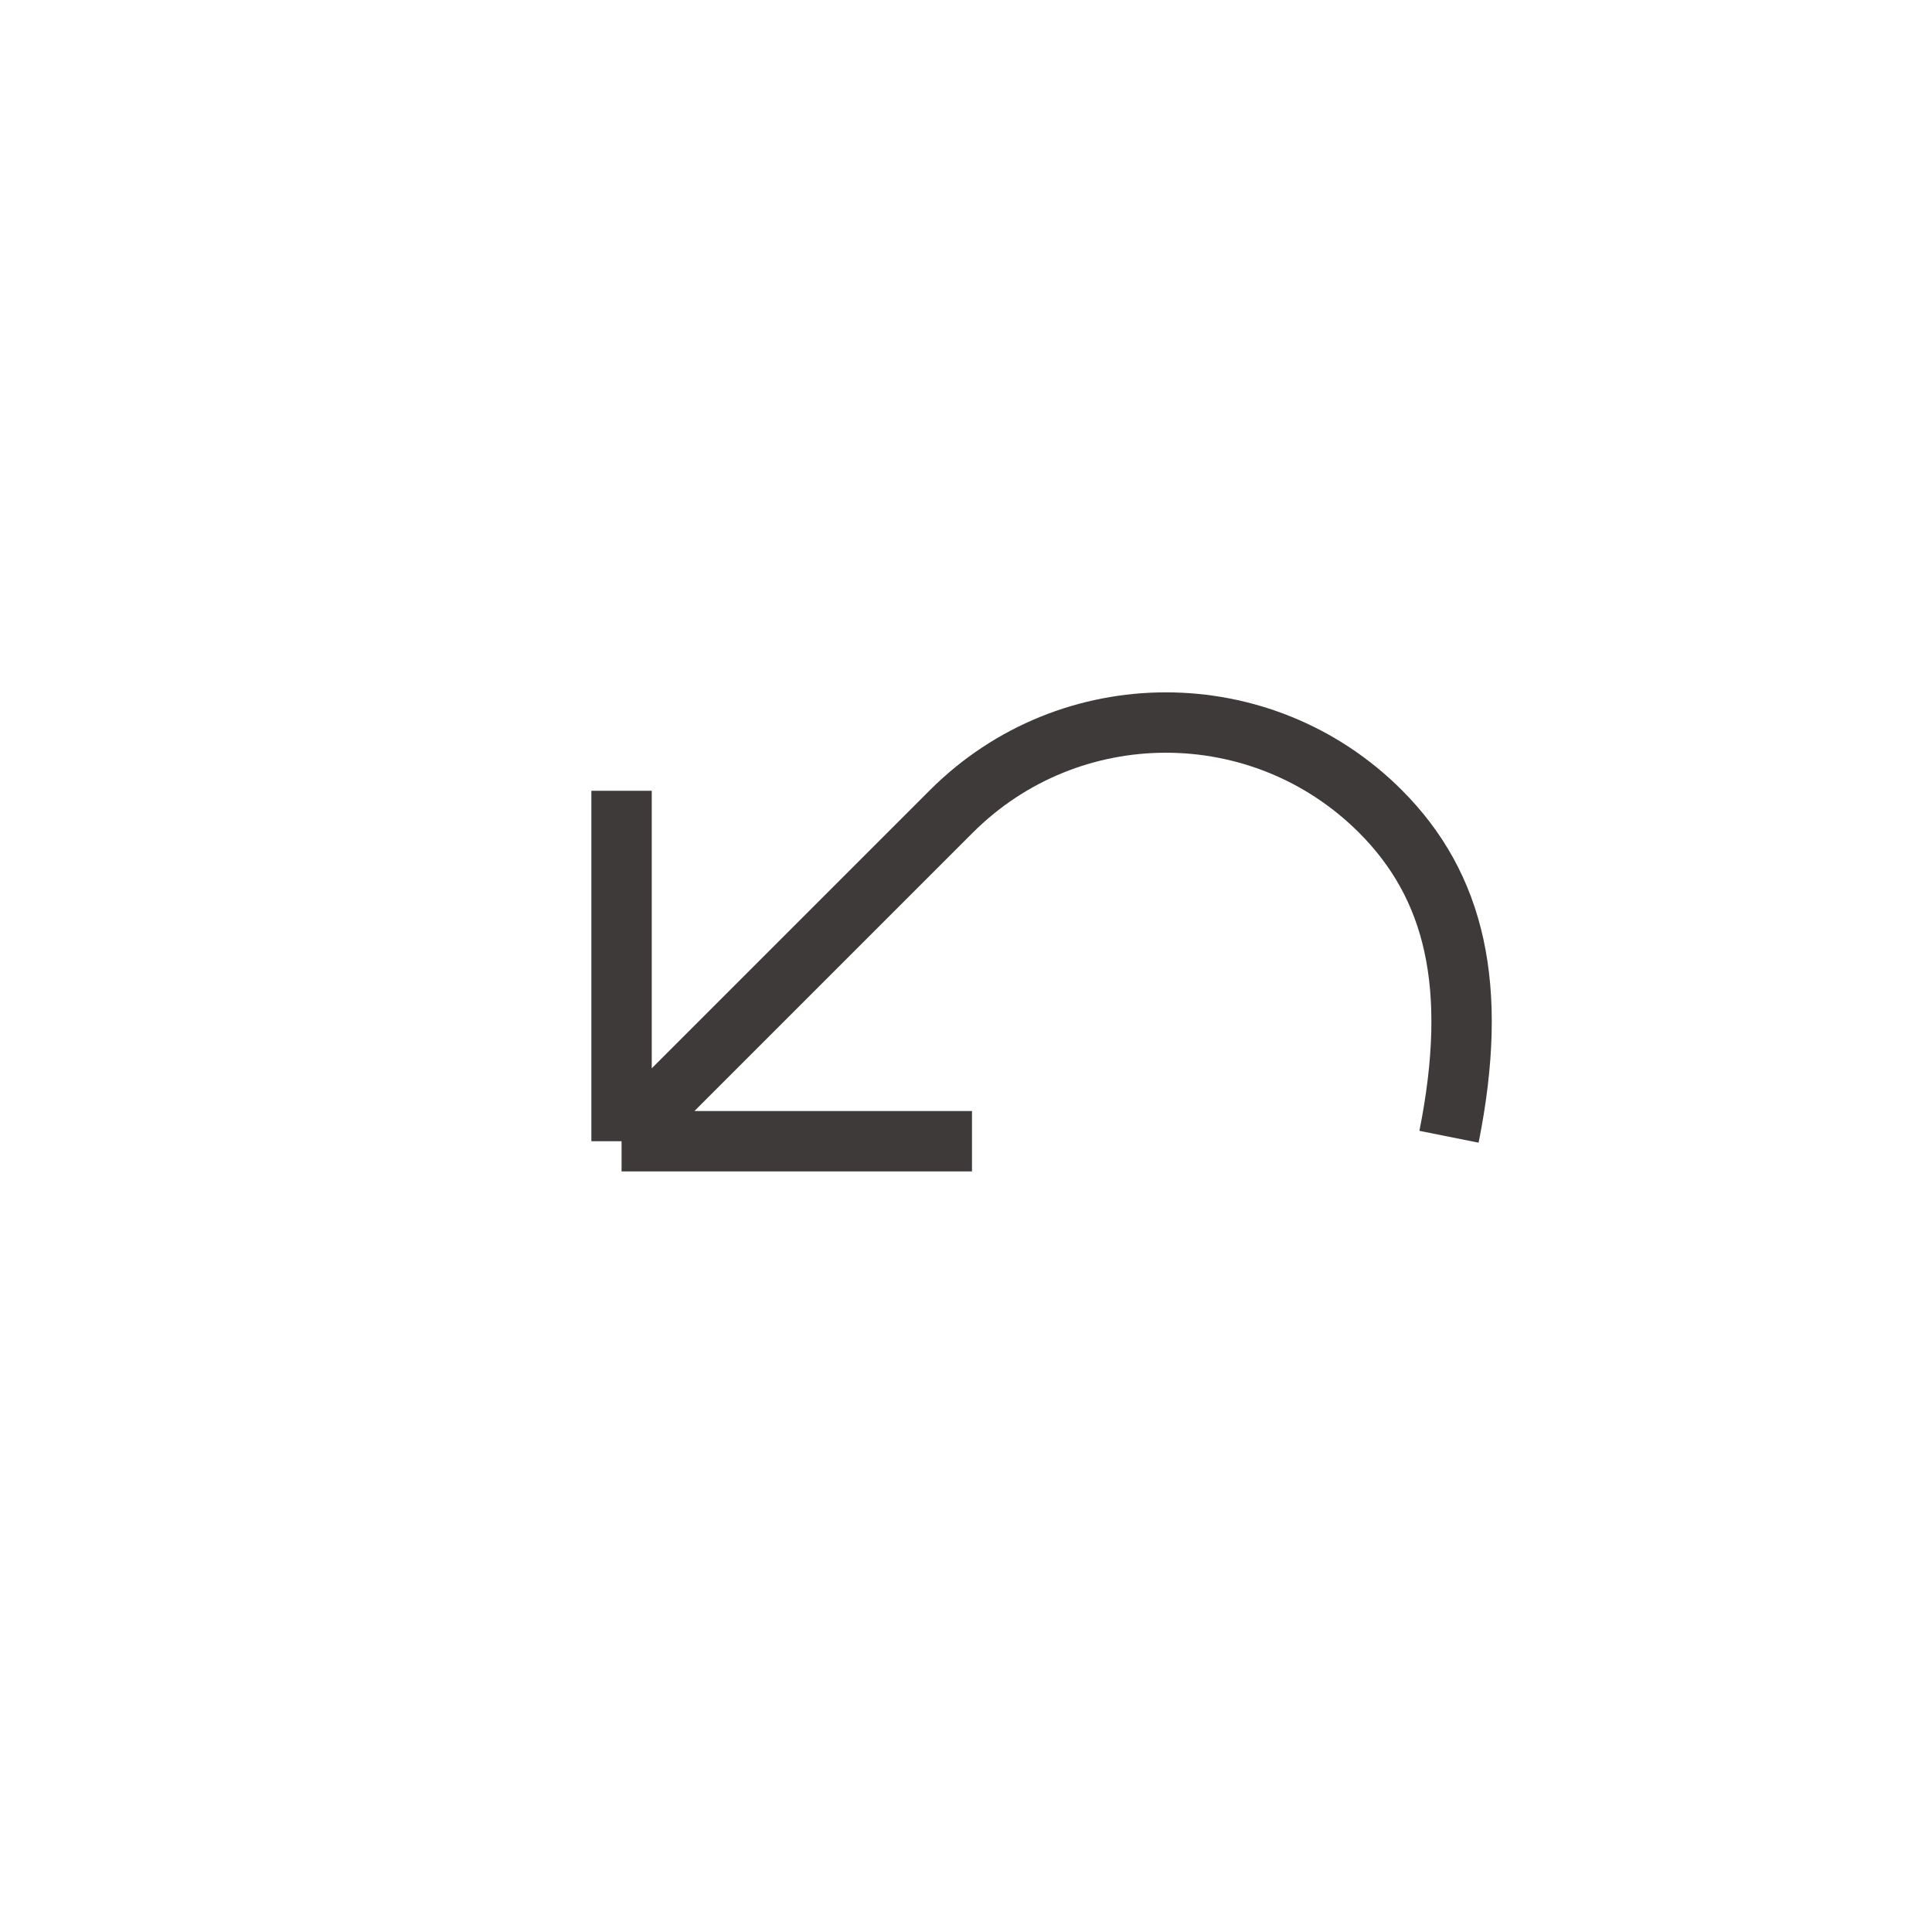
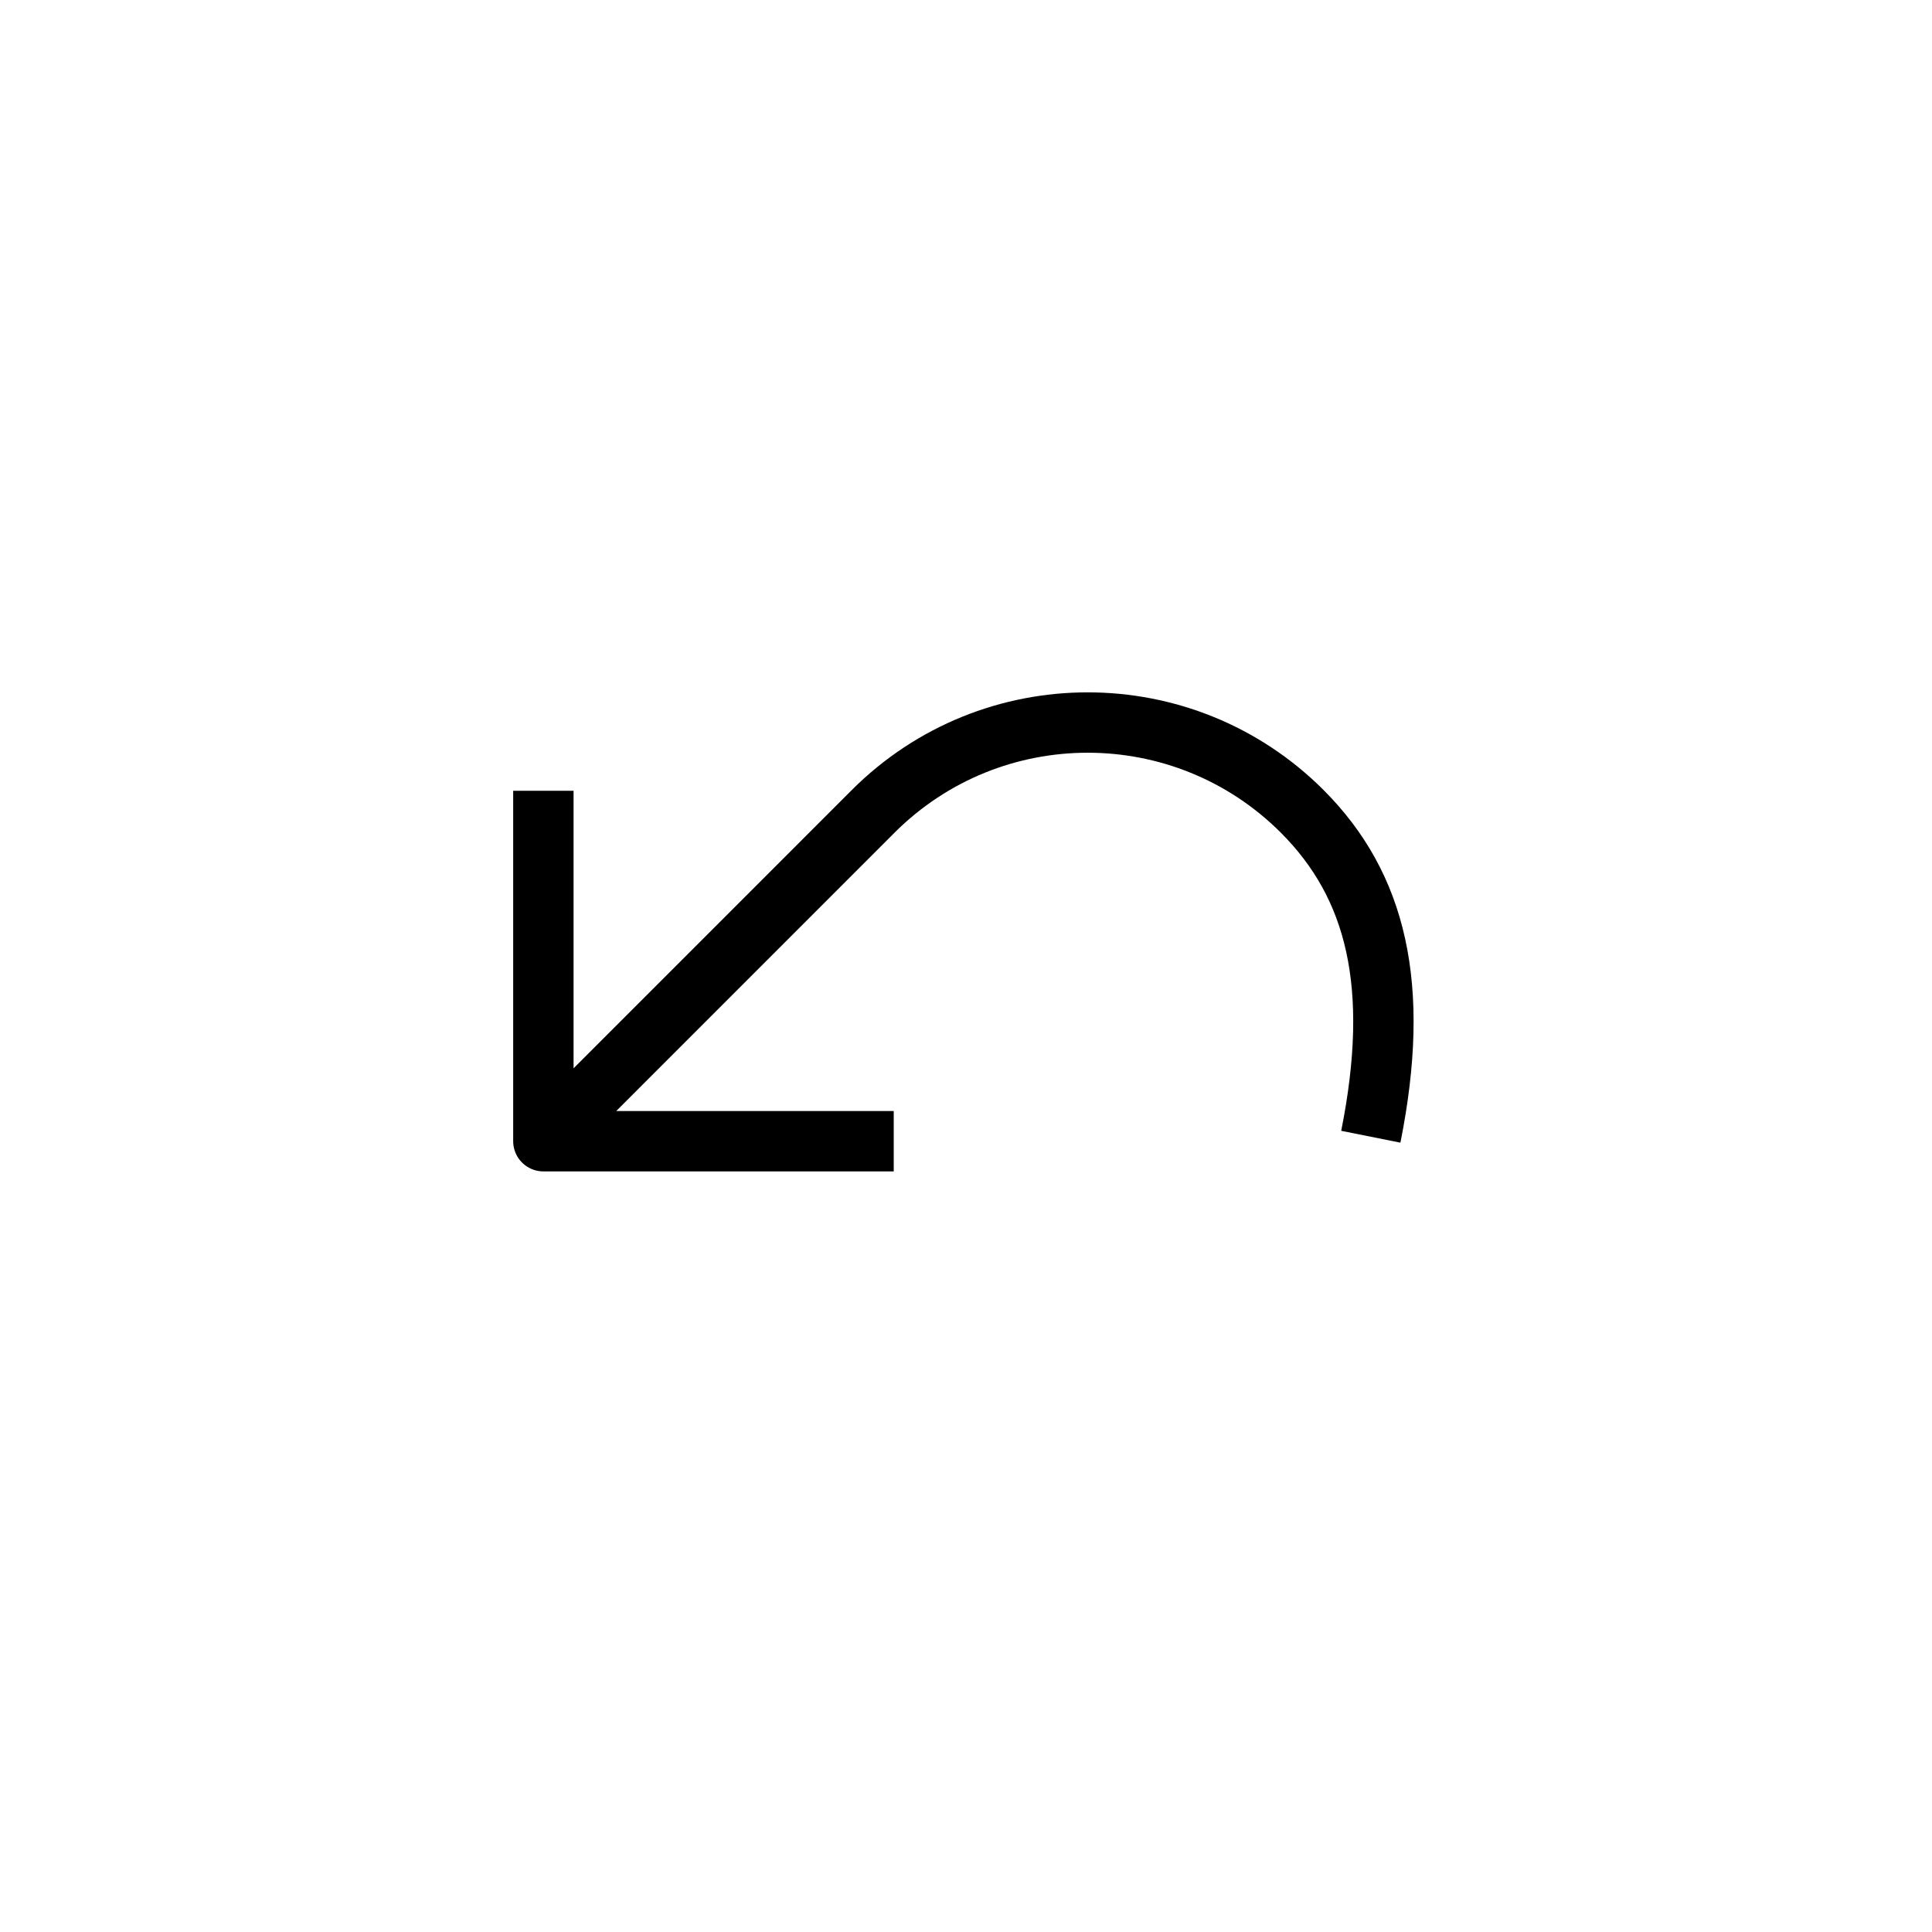
- <svg xmlns="http://www.w3.org/2000/svg" width="32" height="32" viewBox="0 0 32 32" fill="none" stroke="#3E3A39" stroke-miterlimit="10" stroke-linejoin="round">
-   <path d="M16.099 18.902L10.295 18.902M10.295 18.902L10.295 13.098M10.295 18.902L15.758 13.439C17.72 11.477 20.902 11.477 22.864 13.439C24.093 14.669 24.5 16.328 24 18.828" />
+ <svg xmlns="http://www.w3.org/2000/svg" viewBox="0 0 32 32" stroke="#000" fill="none" stroke-linejoin="round">
+   <path d="M14.803 18.902L9 18.902L9 13.098M9 18.902L14.462 13.439C16.425 11.477 19.607 11.477 21.569 13.439C22.798 14.669 23.205 16.328 22.705 18.828" />
</svg>
